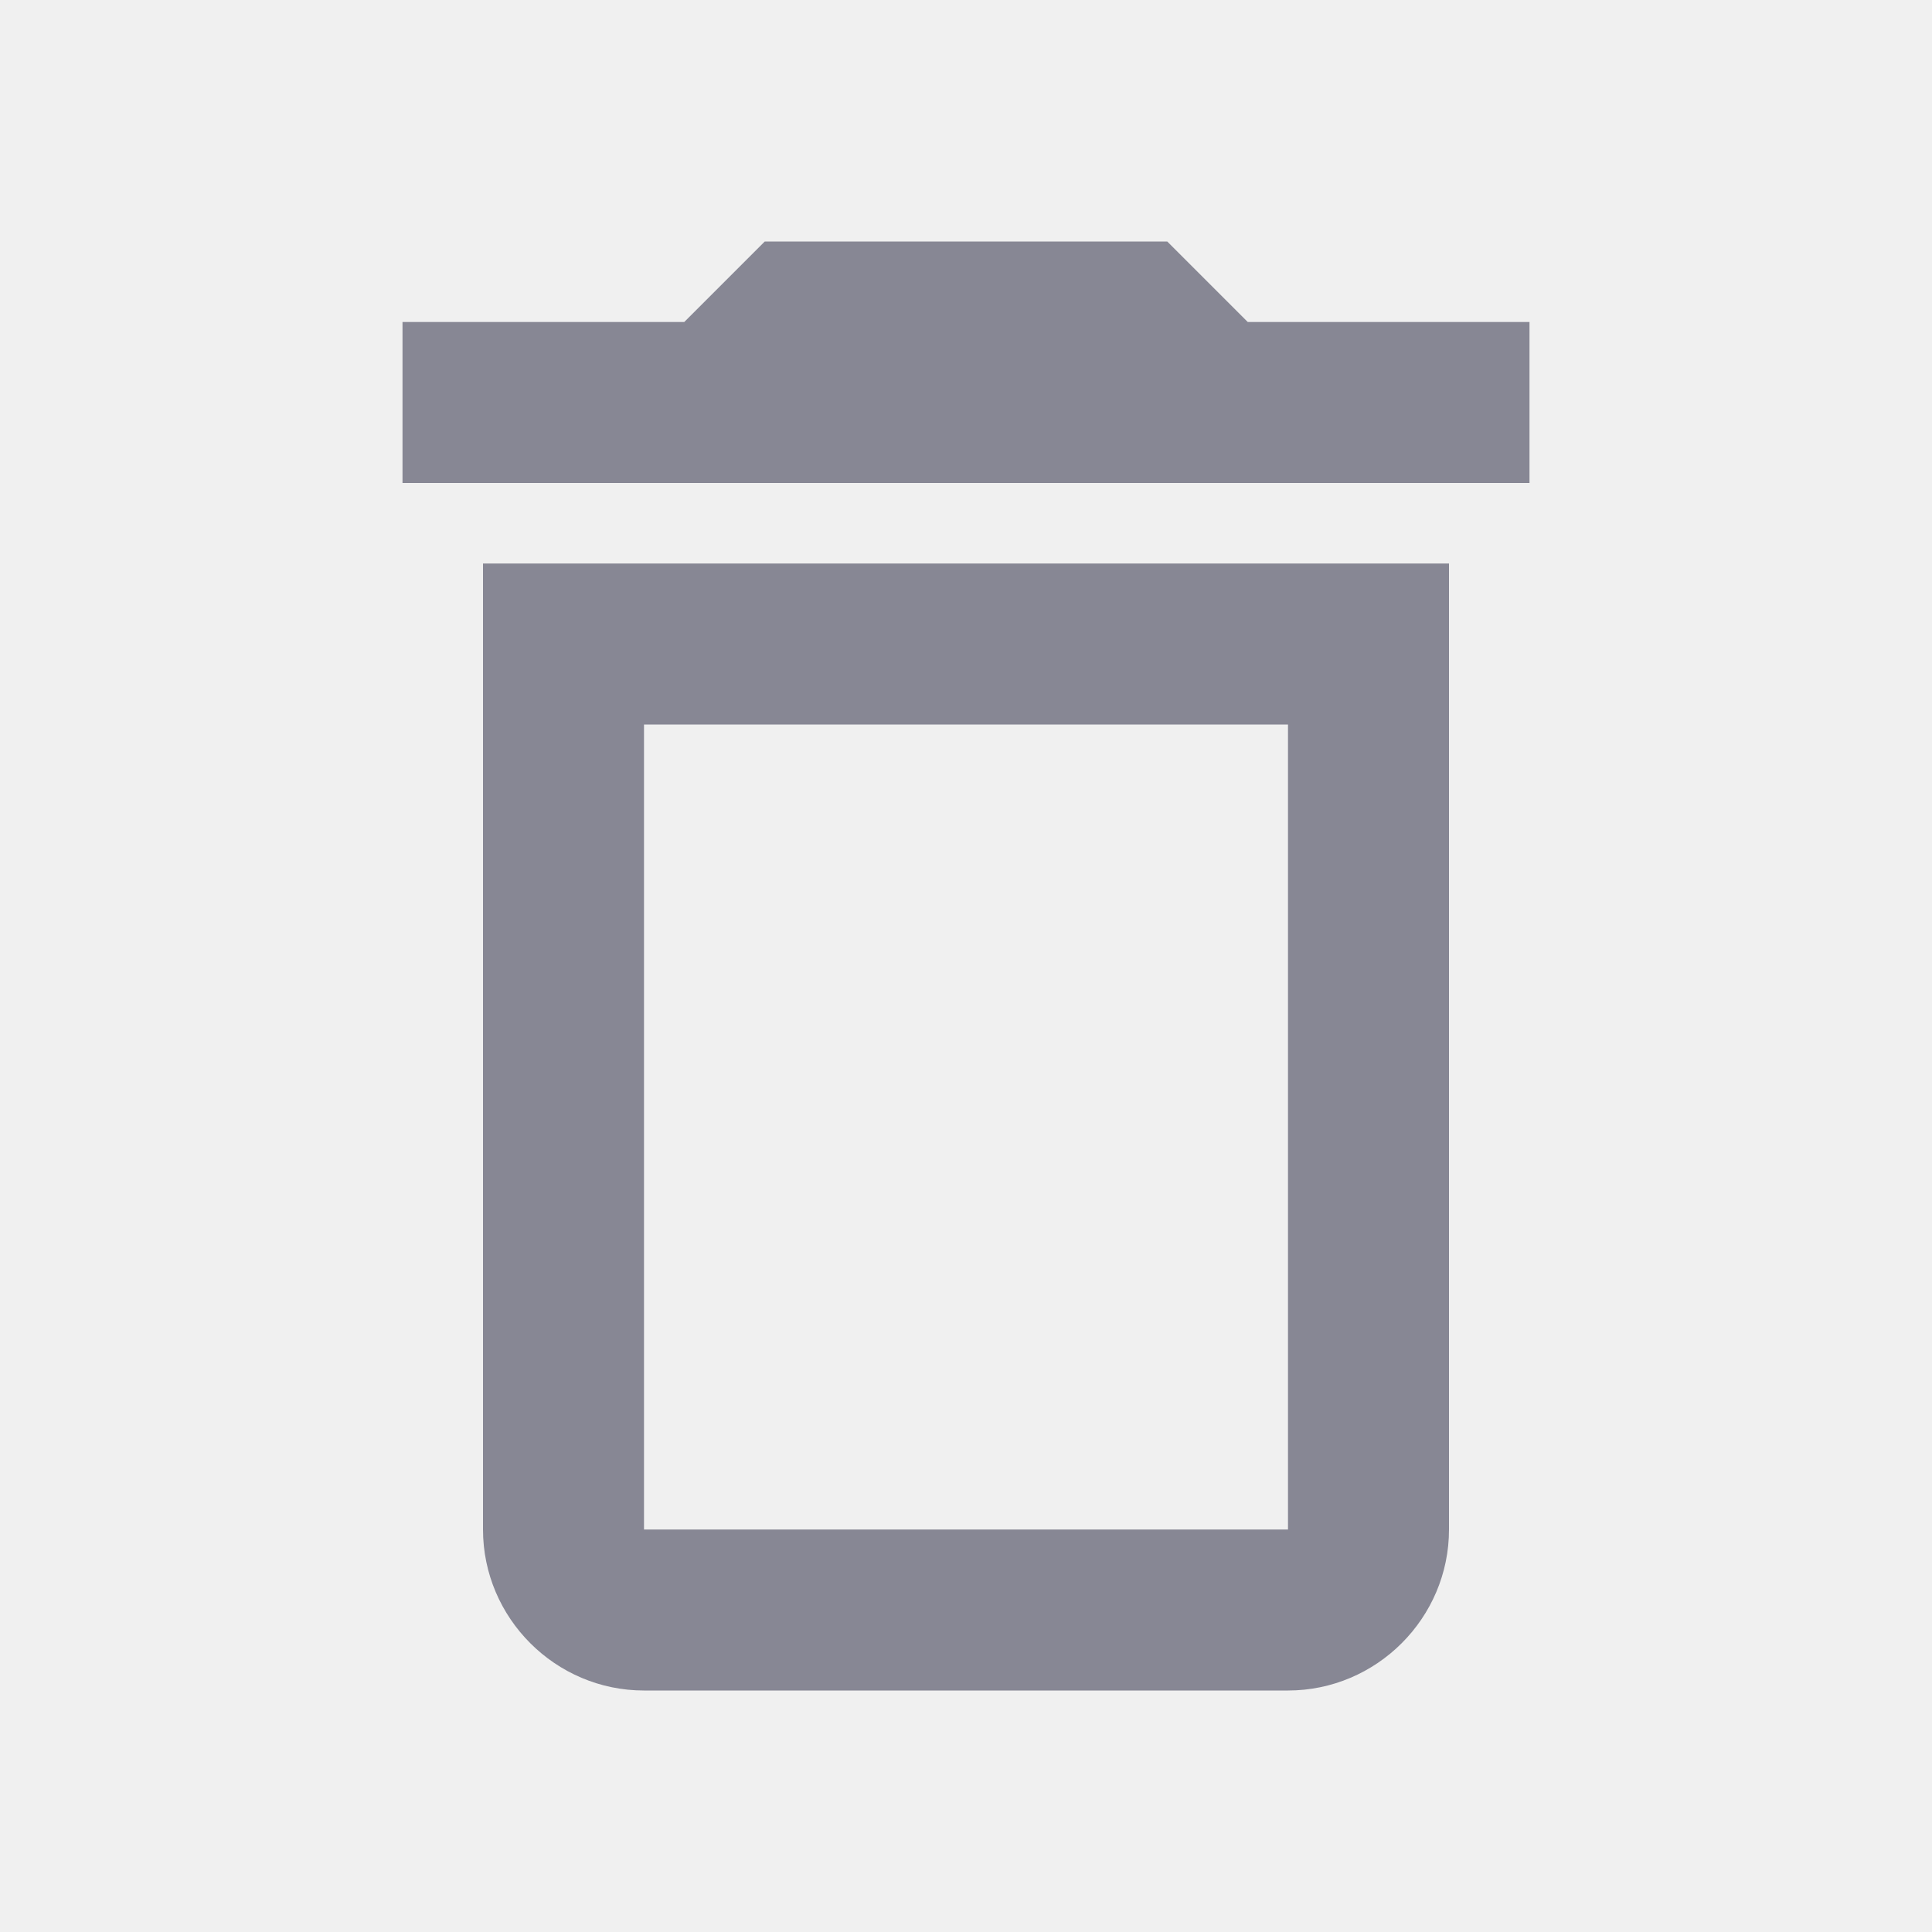
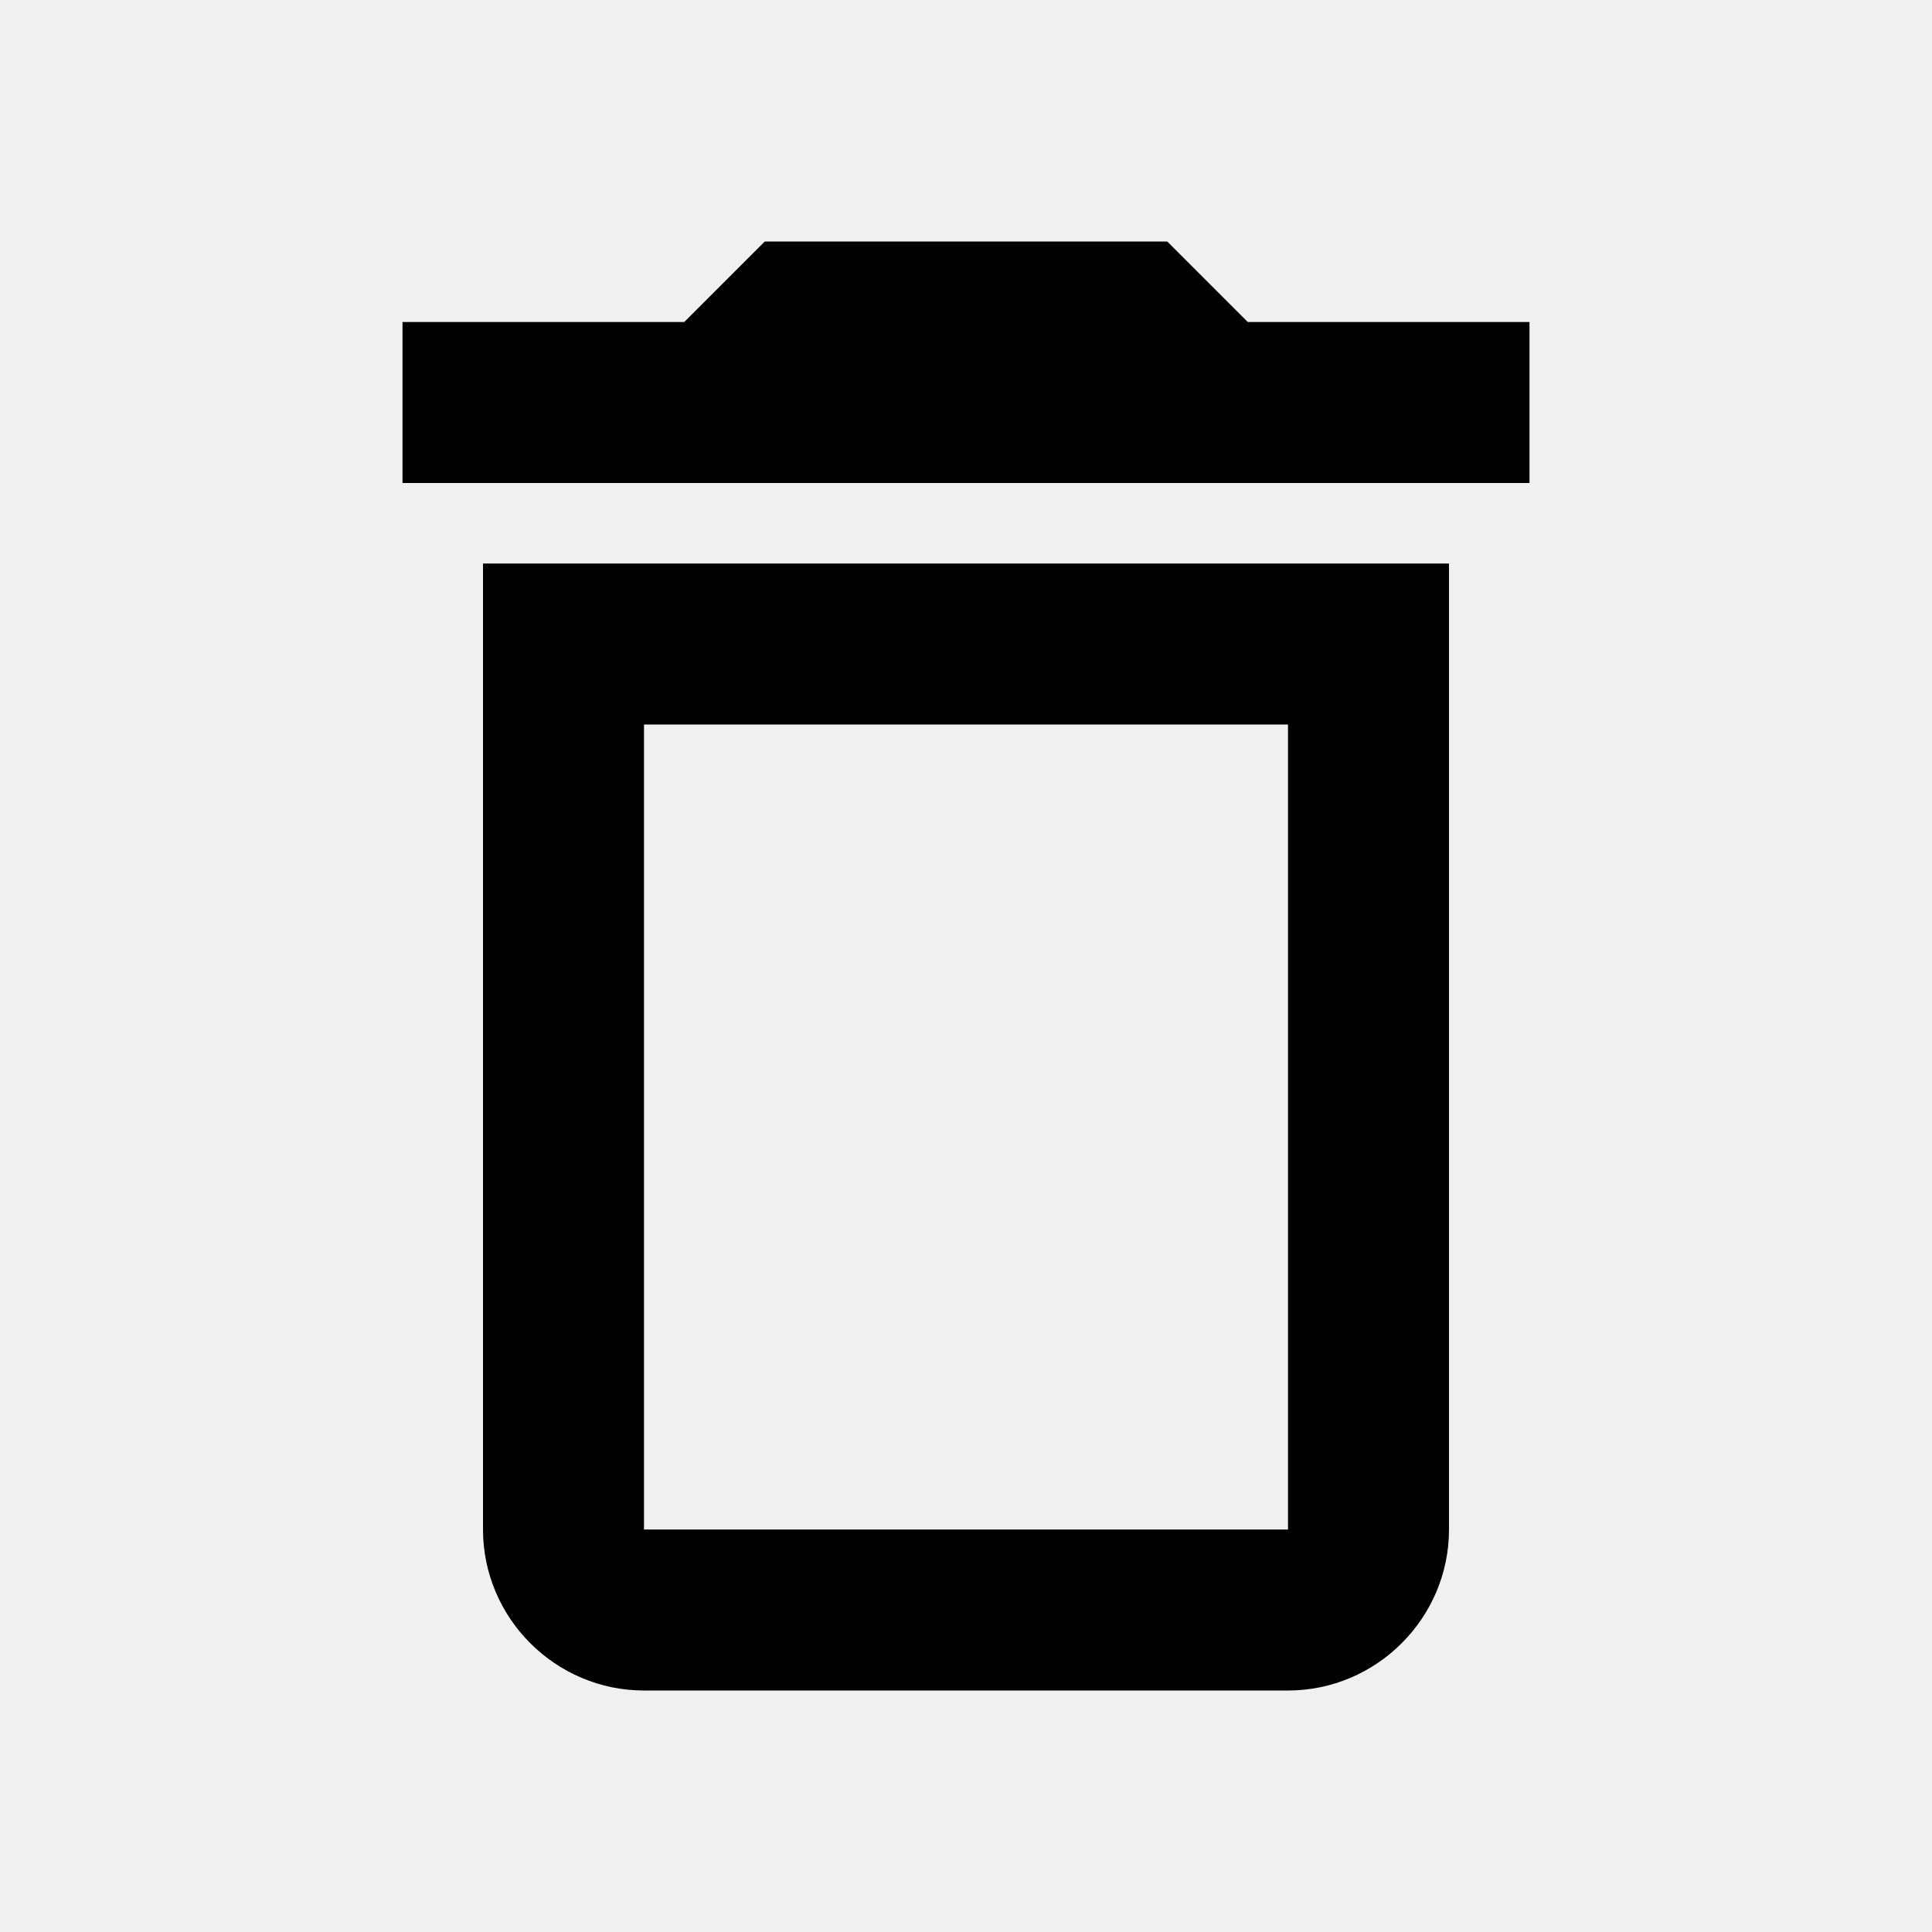
- <svg xmlns="http://www.w3.org/2000/svg" width="24" height="24" viewBox="0 0 24 24" fill="none">
+ <svg xmlns="http://www.w3.org/2000/svg" width="24" height="24" viewBox="0 0 24 24" fill="currentColor">
  <g clip-path="url(#clip0_553_1110)">
-     <path d="M6 19C6 20.1 6.9 21 8 21H16C17.1 21 18 20.1 18 19V7H6V19ZM8 9H16V19H8V9ZM15.5 4L14.5 3H9.5L8.5 4H5V6H19V4H15.5Z" fill="#878794" />
+     <path d="M6 19C6 20.1 6.9 21 8 21H16C17.1 21 18 20.1 18 19V7H6V19ZM8 9H16V19H8V9ZM15.5 4L14.5 3H9.5L8.5 4H5V6H19V4H15.5Z" />
  </g>
  <defs>
    <clipPath id="clip0_553_1110">
      <rect width="24" height="24" fill="white" />
    </clipPath>
  </defs>
</svg>
